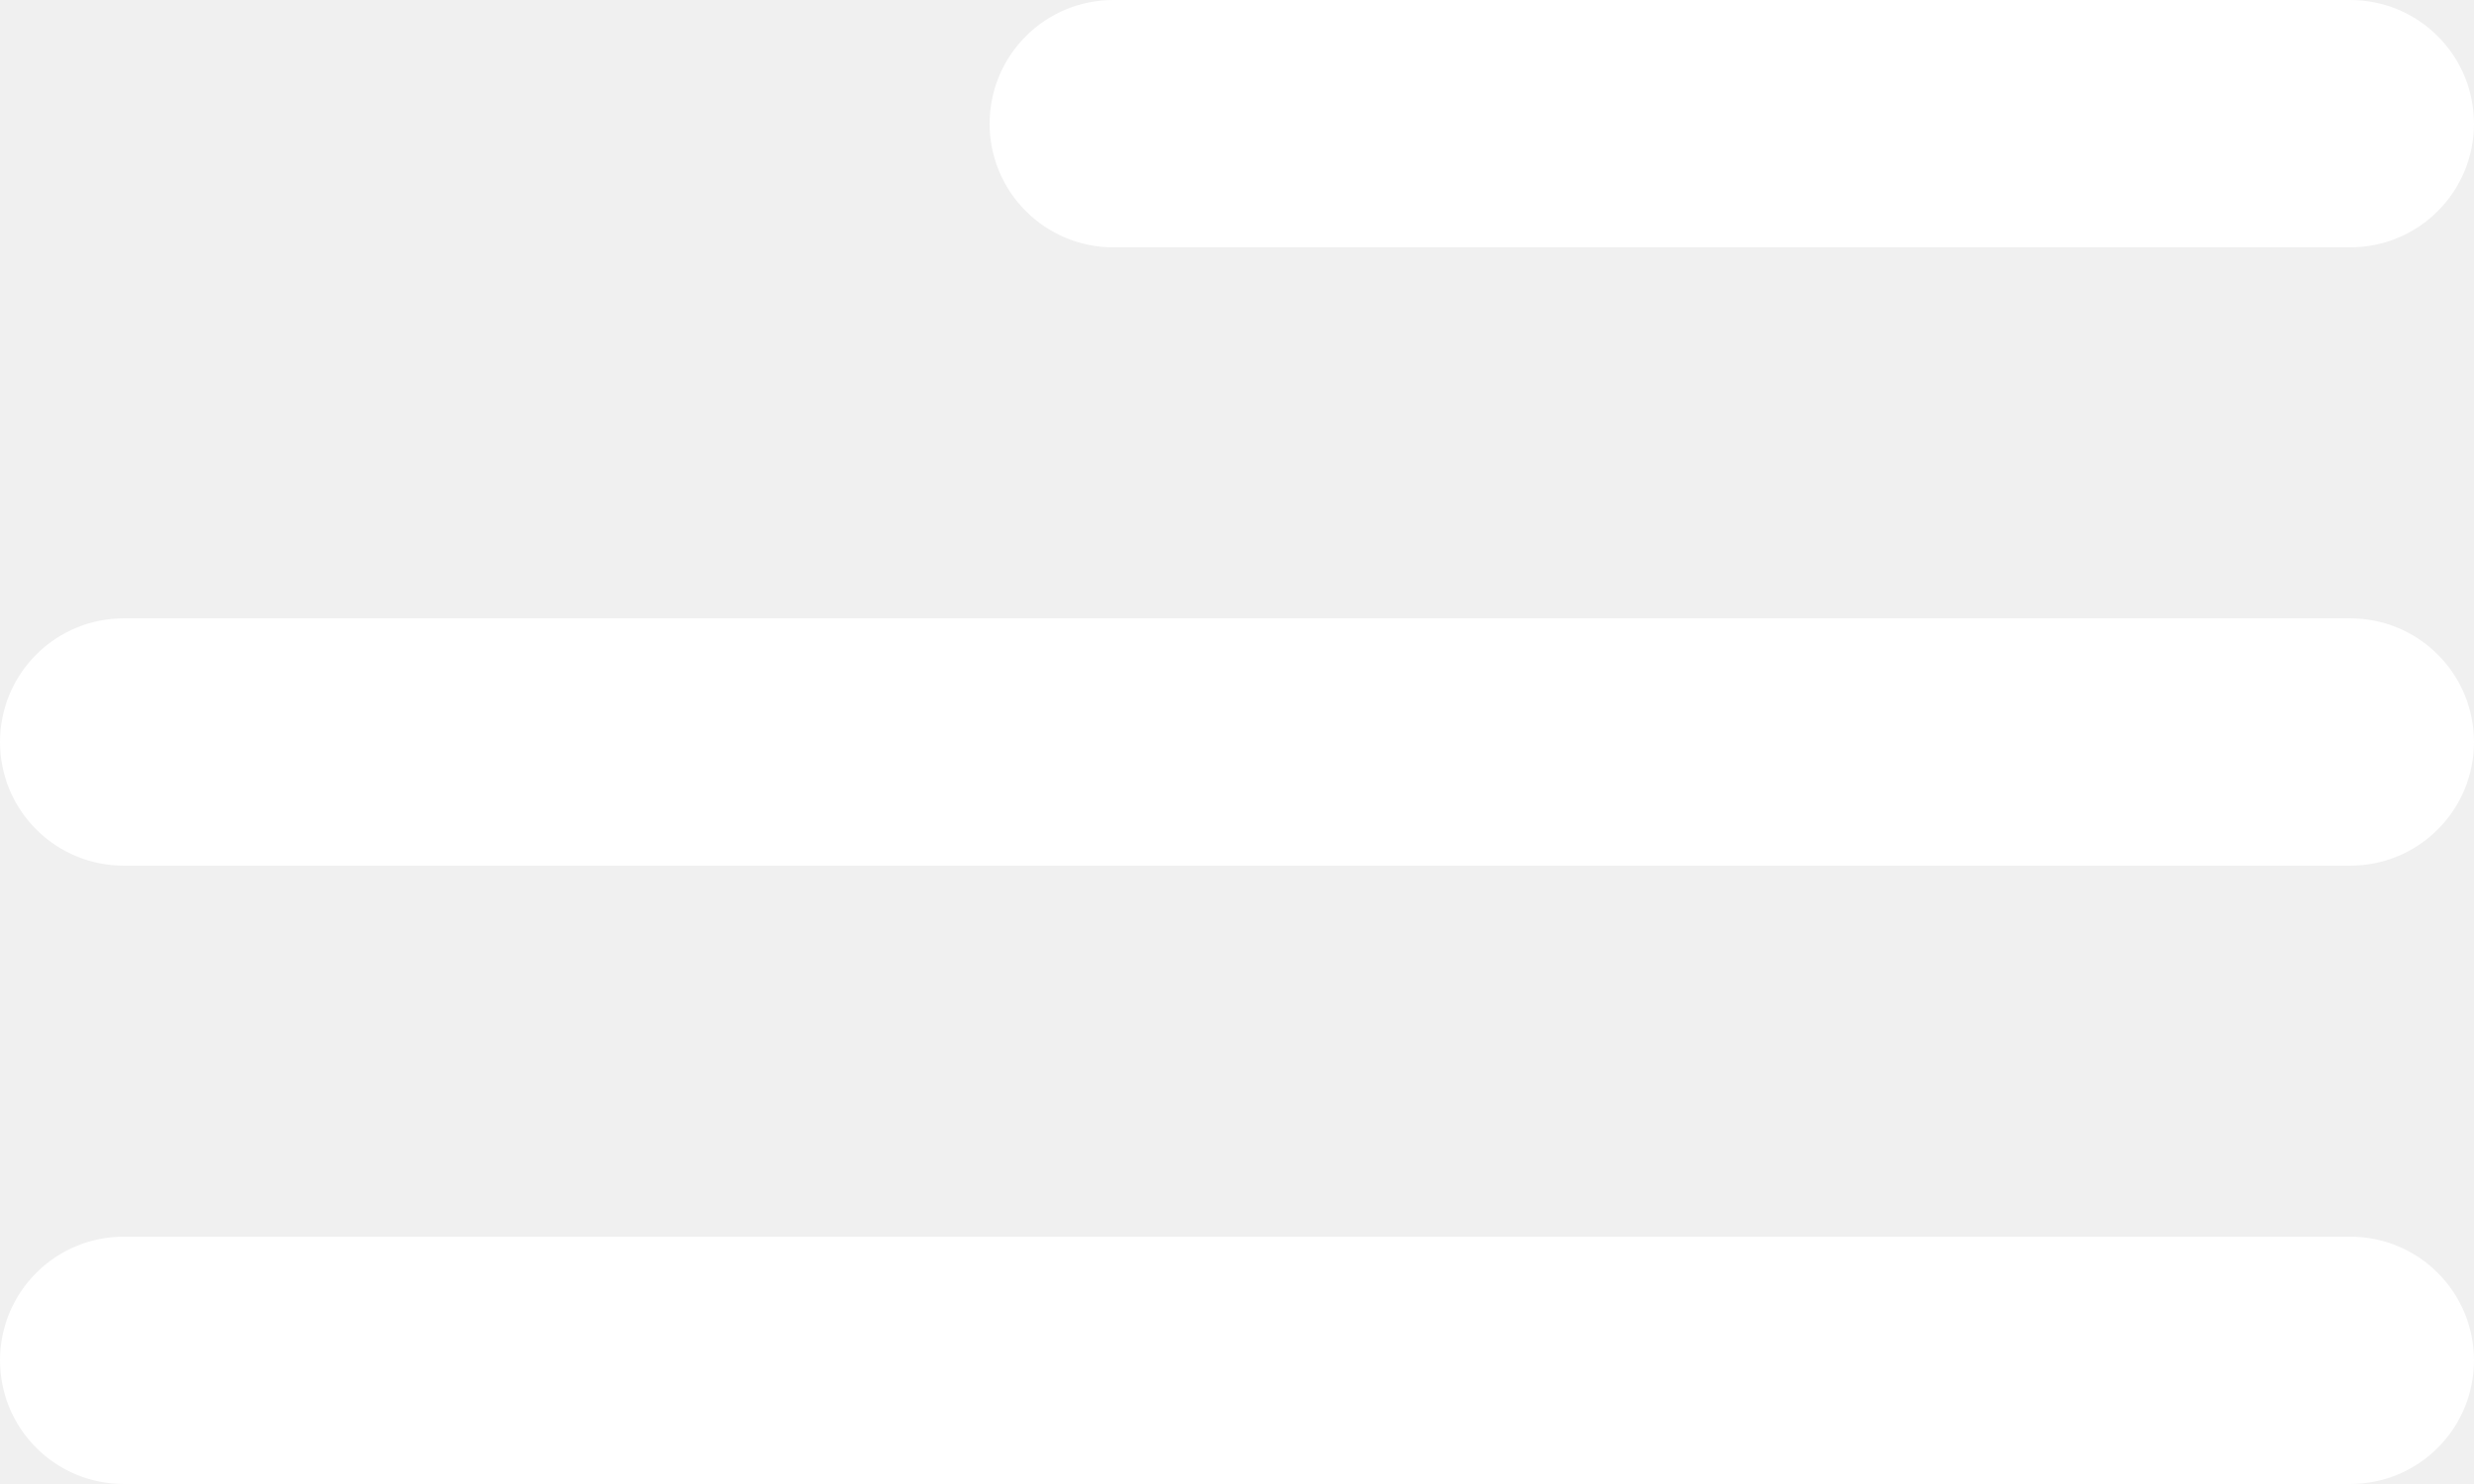
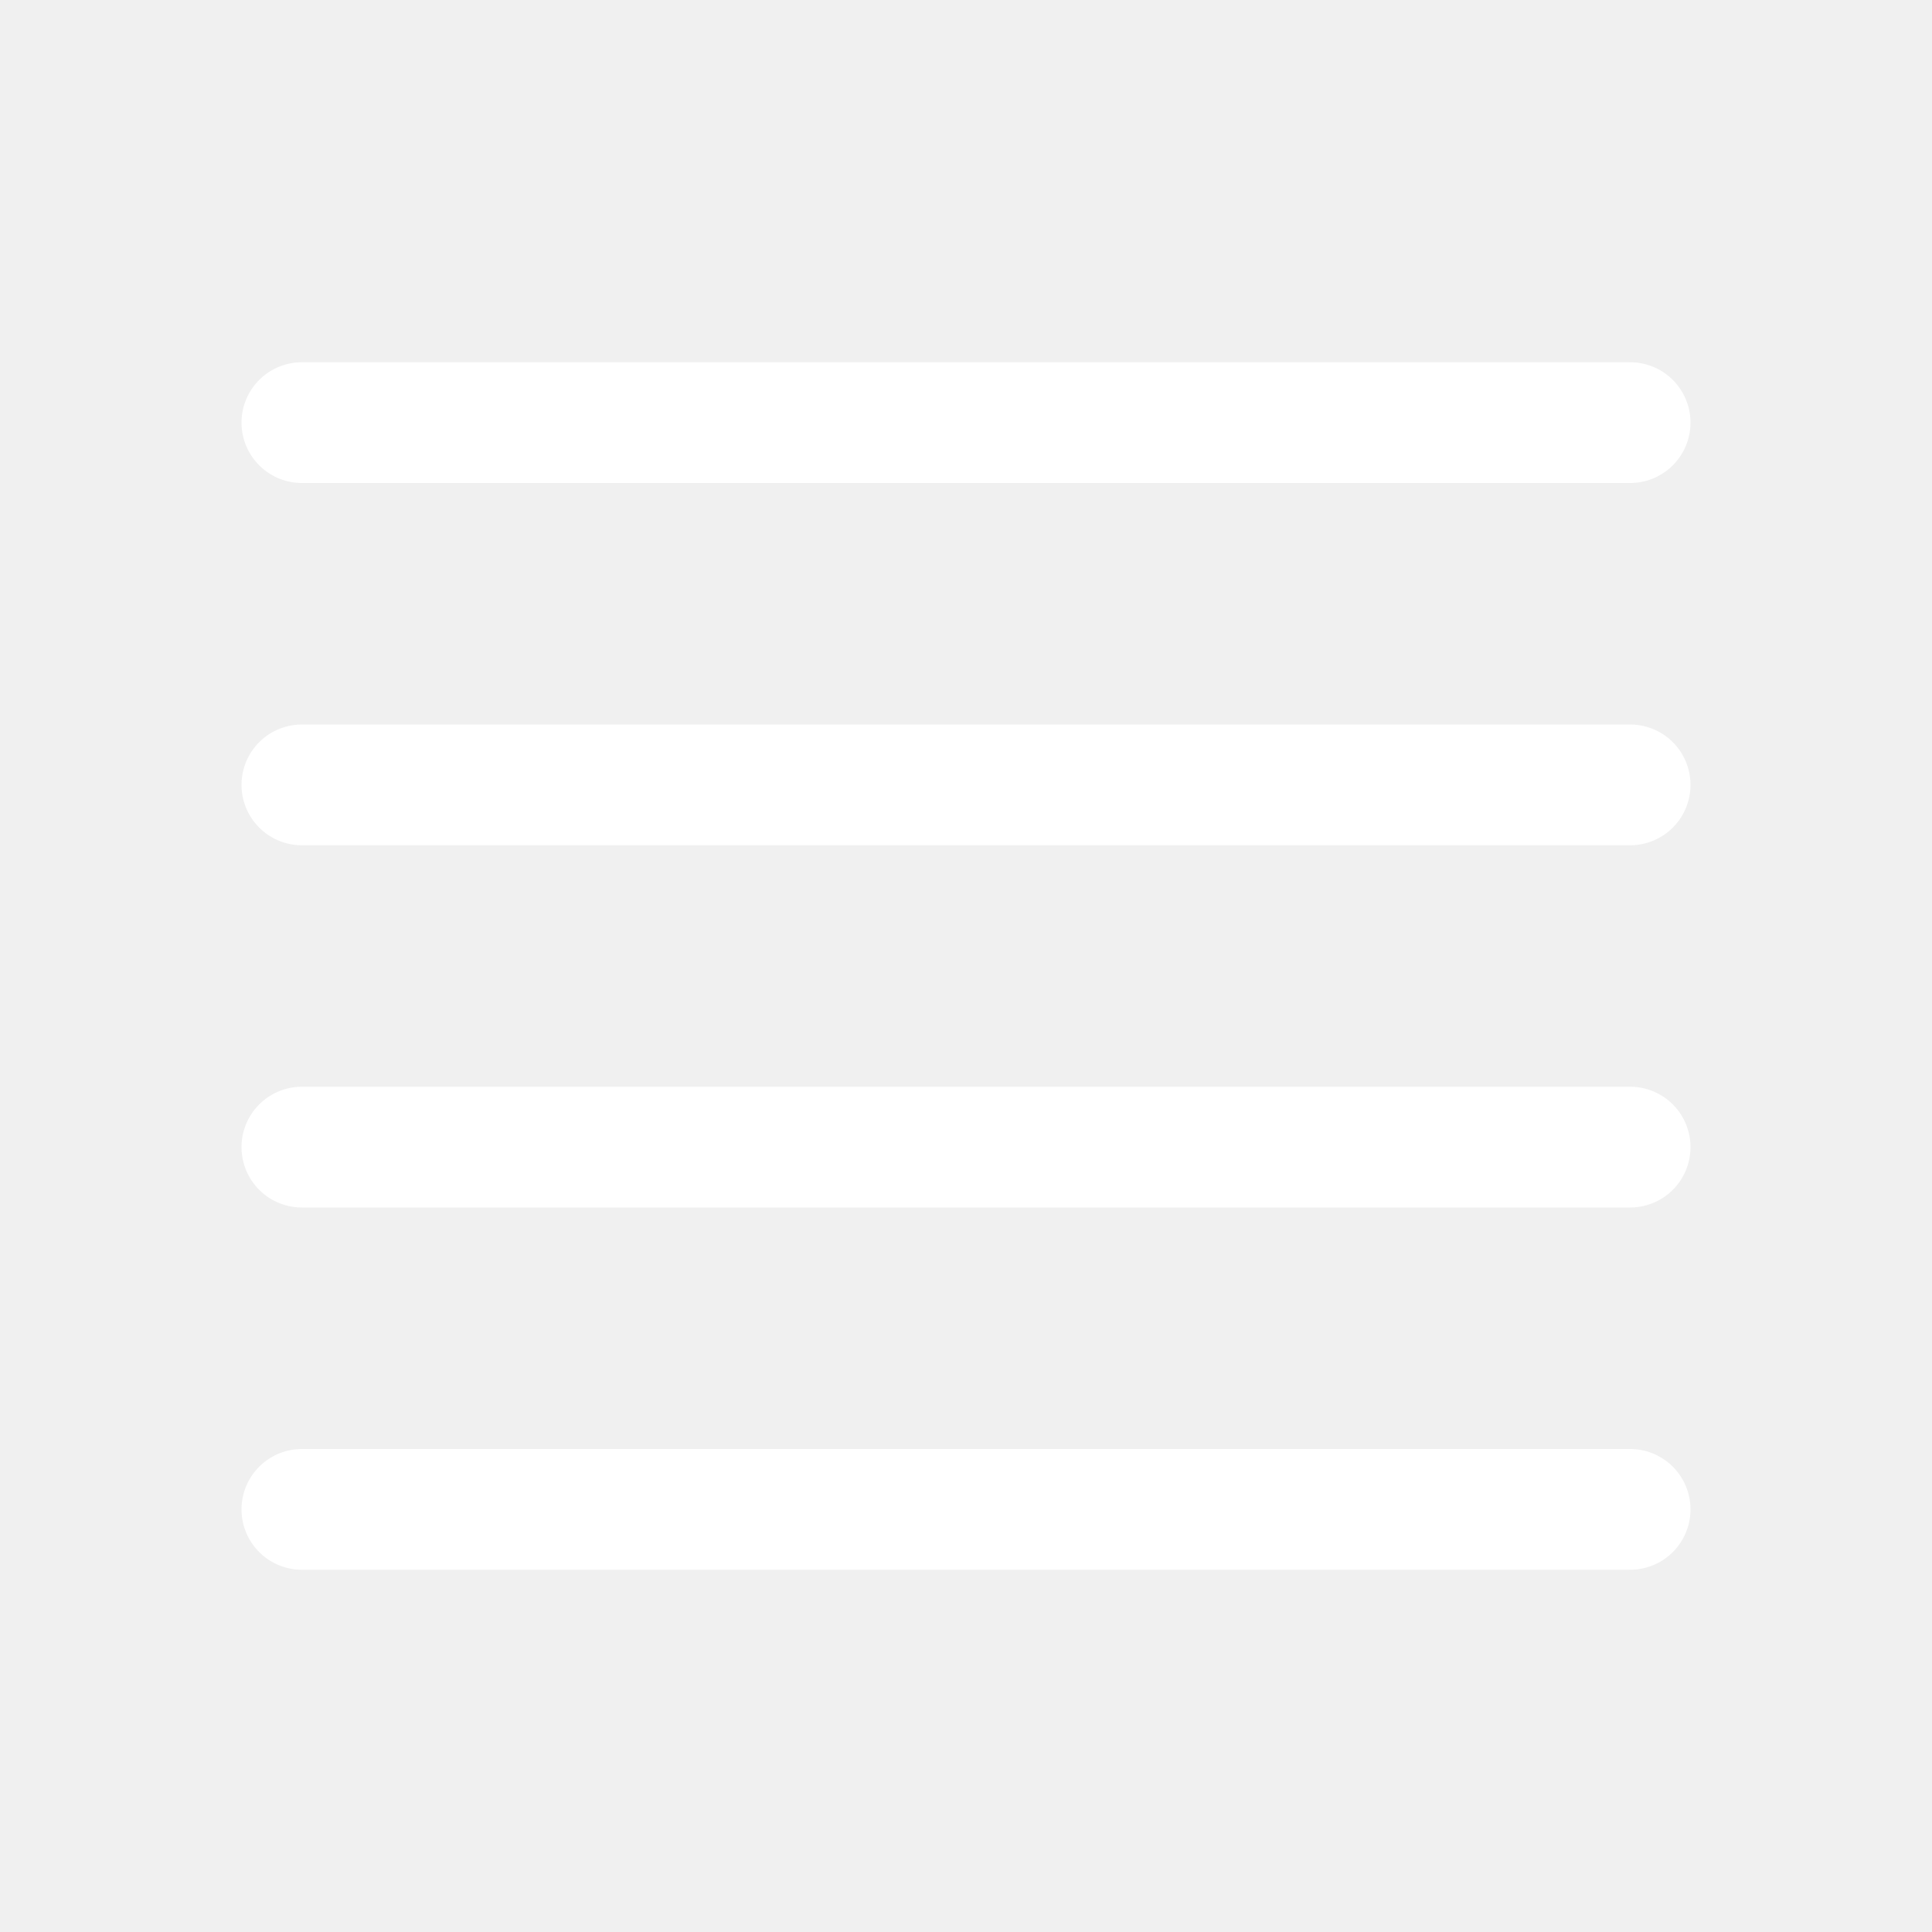
- <svg xmlns="http://www.w3.org/2000/svg" width="20" height="12" viewBox="0 0 20 12" fill="#FFF">
-   <path d="M9 2L19 2C19.265 2 19.52 1.895 19.707 1.707C19.895 1.52 20 1.265 20 1C20 0.735 19.895 0.48 19.707 0.293C19.52 0.105 19.265 0 19 0L9 0C8.735 0 8.48 0.105 8.293 0.293C8.105 0.48 8 0.735 8 1C8 1.265 8.105 1.52 8.293 1.707C8.48 1.895 8.735 2 9 2ZM19 10L1 10C0.735 10 0.48 10.105 0.293 10.293C0.105 10.48 0 10.735 0 11C0 11.265 0.105 11.52 0.293 11.707C0.48 11.895 0.735 12 1 12L19 12C19.265 12 19.52 11.895 19.707 11.707C19.895 11.52 20 11.265 20 11C20 10.735 19.895 10.48 19.707 10.293C19.52 10.105 19.265 10 19 10V10ZM1 7L19 7C19.265 7 19.52 6.895 19.707 6.707C19.895 6.52 20 6.265 20 6C20 5.735 19.895 5.48 19.707 5.293C19.52 5.105 19.265 5 19 5L1 5C0.735 5 0.48 5.105 0.293 5.293C0.105 5.48 0 5.735 0 6C0 6.265 0.105 6.52 0.293 6.707C0.48 6.895 0.735 7 1 7Z" fill="#FFFFFF" />
+ <svg xmlns="http://www.w3.org/2000/svg" fill="none" viewBox="0 0 24 24" stroke-width="1.5" stroke="#fff" class="size-6">
+   <path stroke-linecap="round" stroke-linejoin="round" d="M3.75 5.25h16.5m-16.5 4.5h16.5m-16.5 4.5h16.5m-16.5 4.5h16.5" />
</svg>
